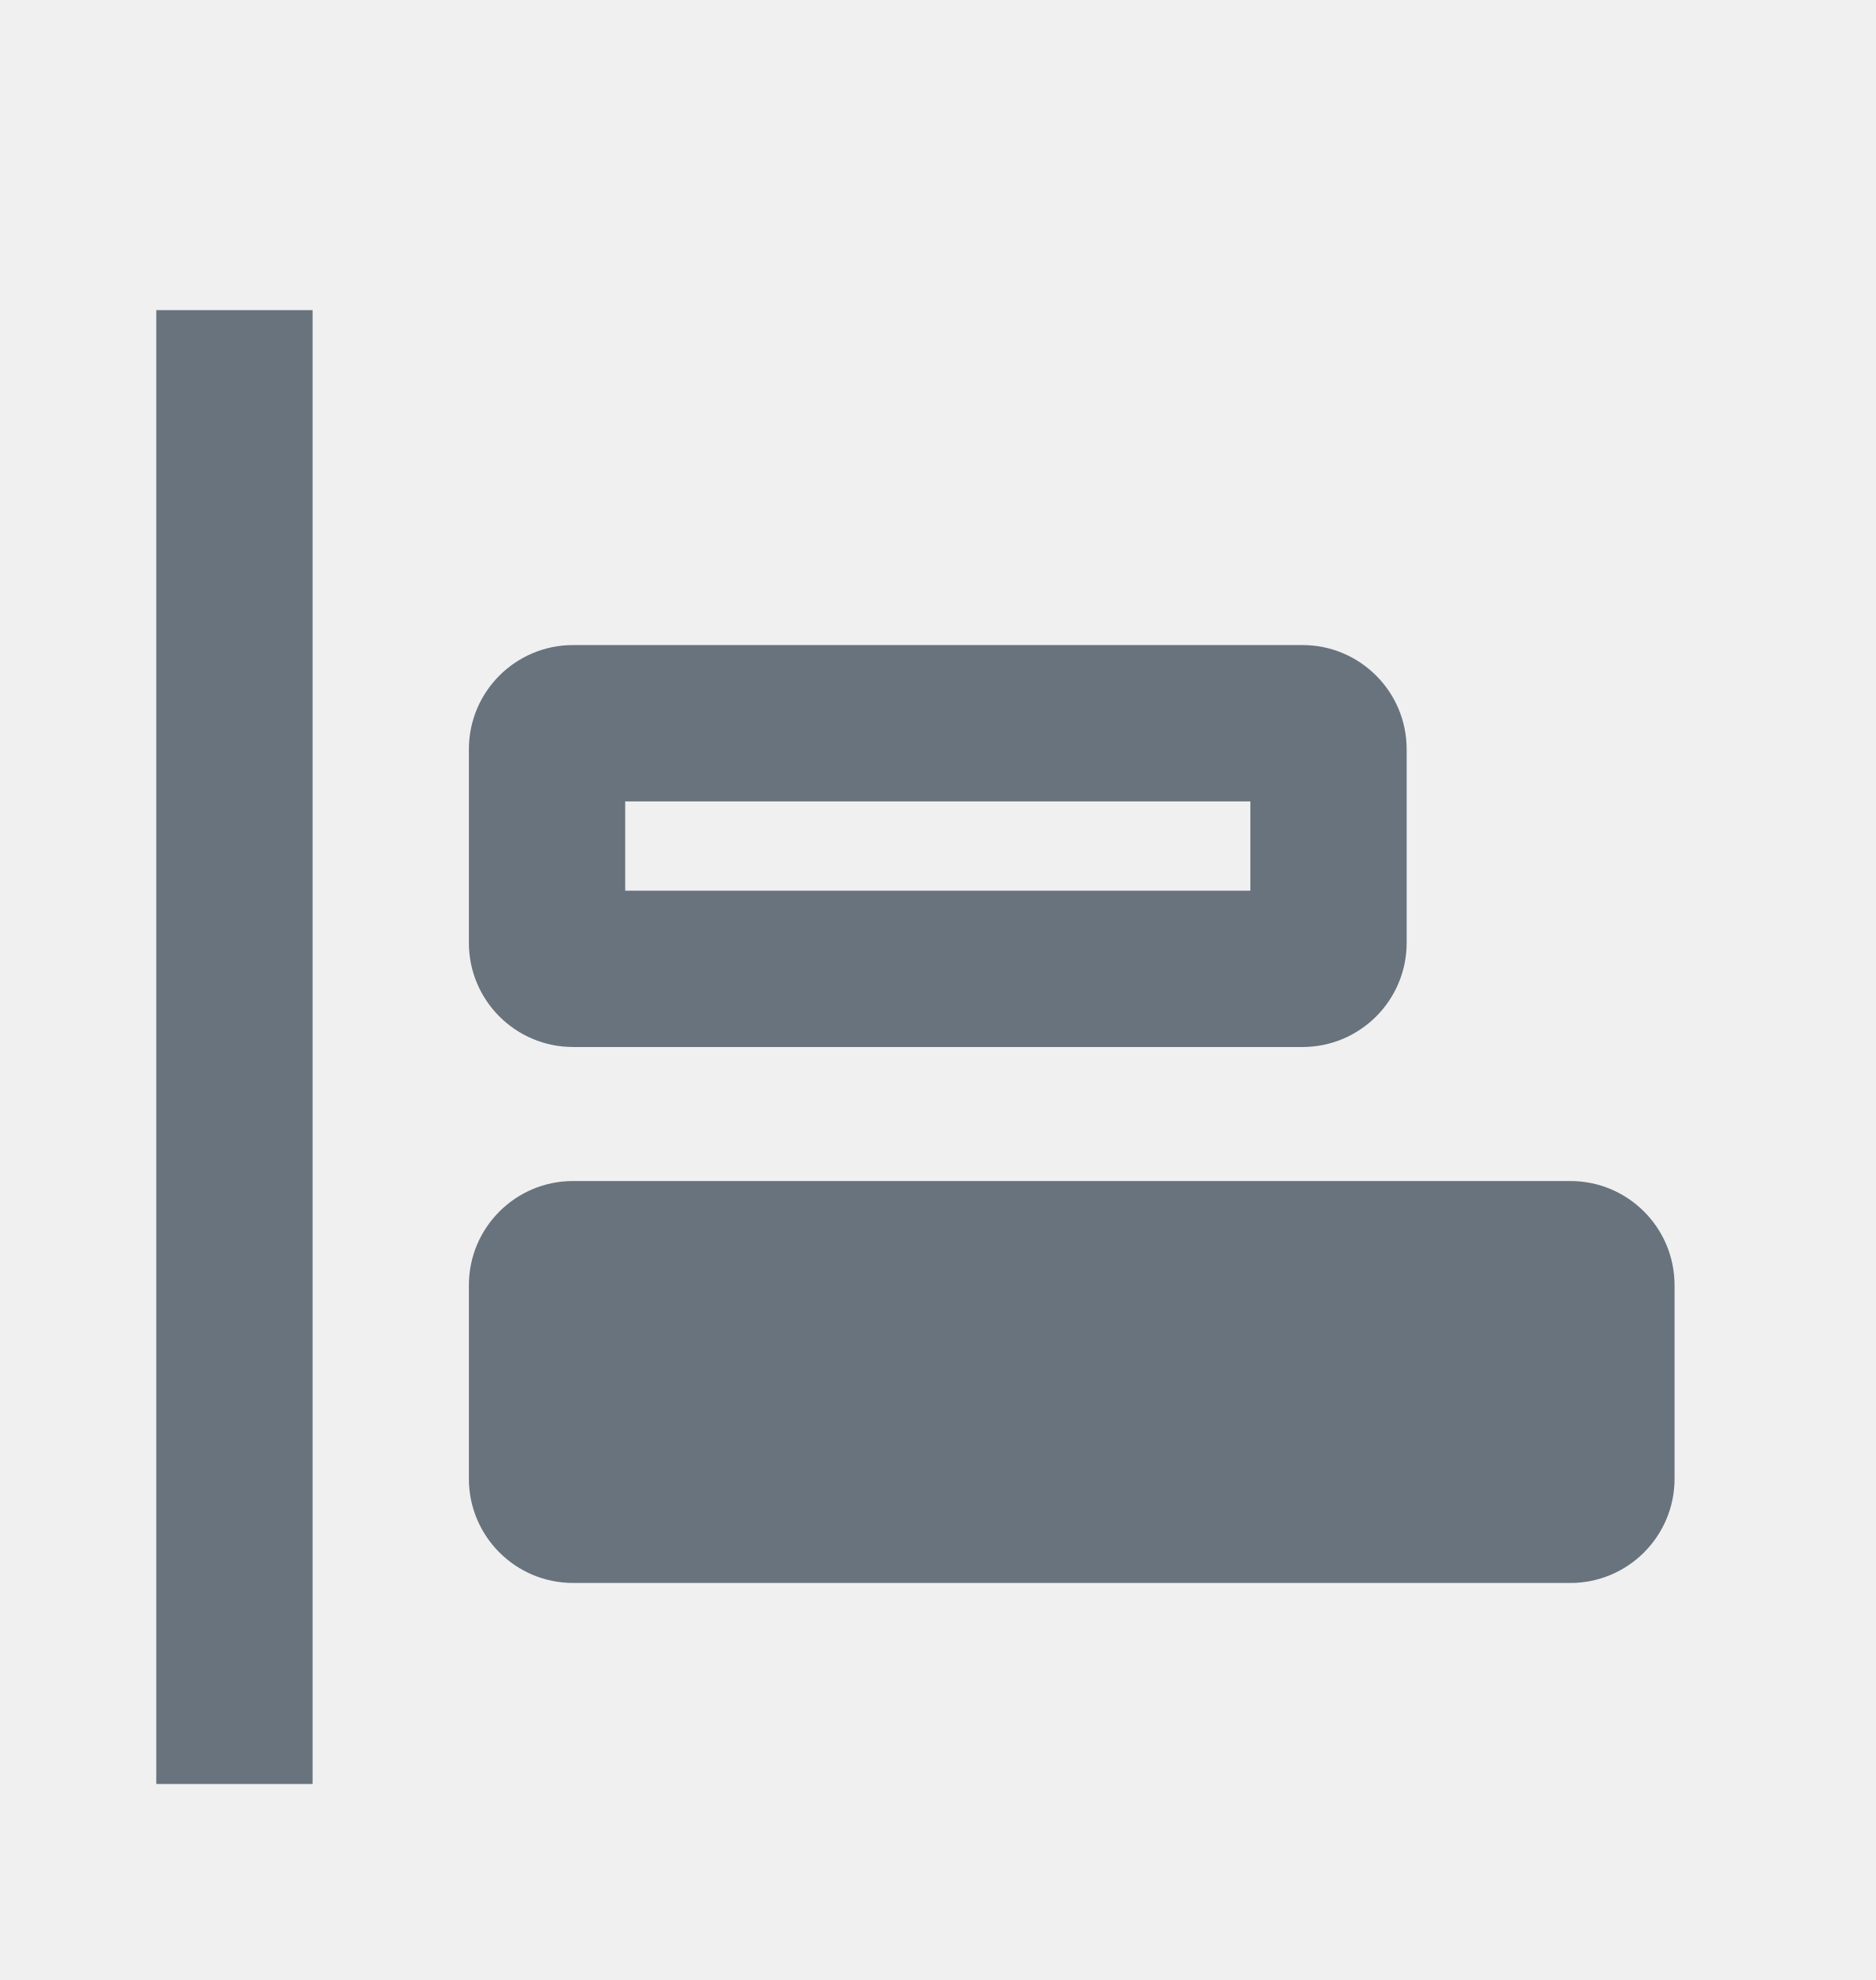
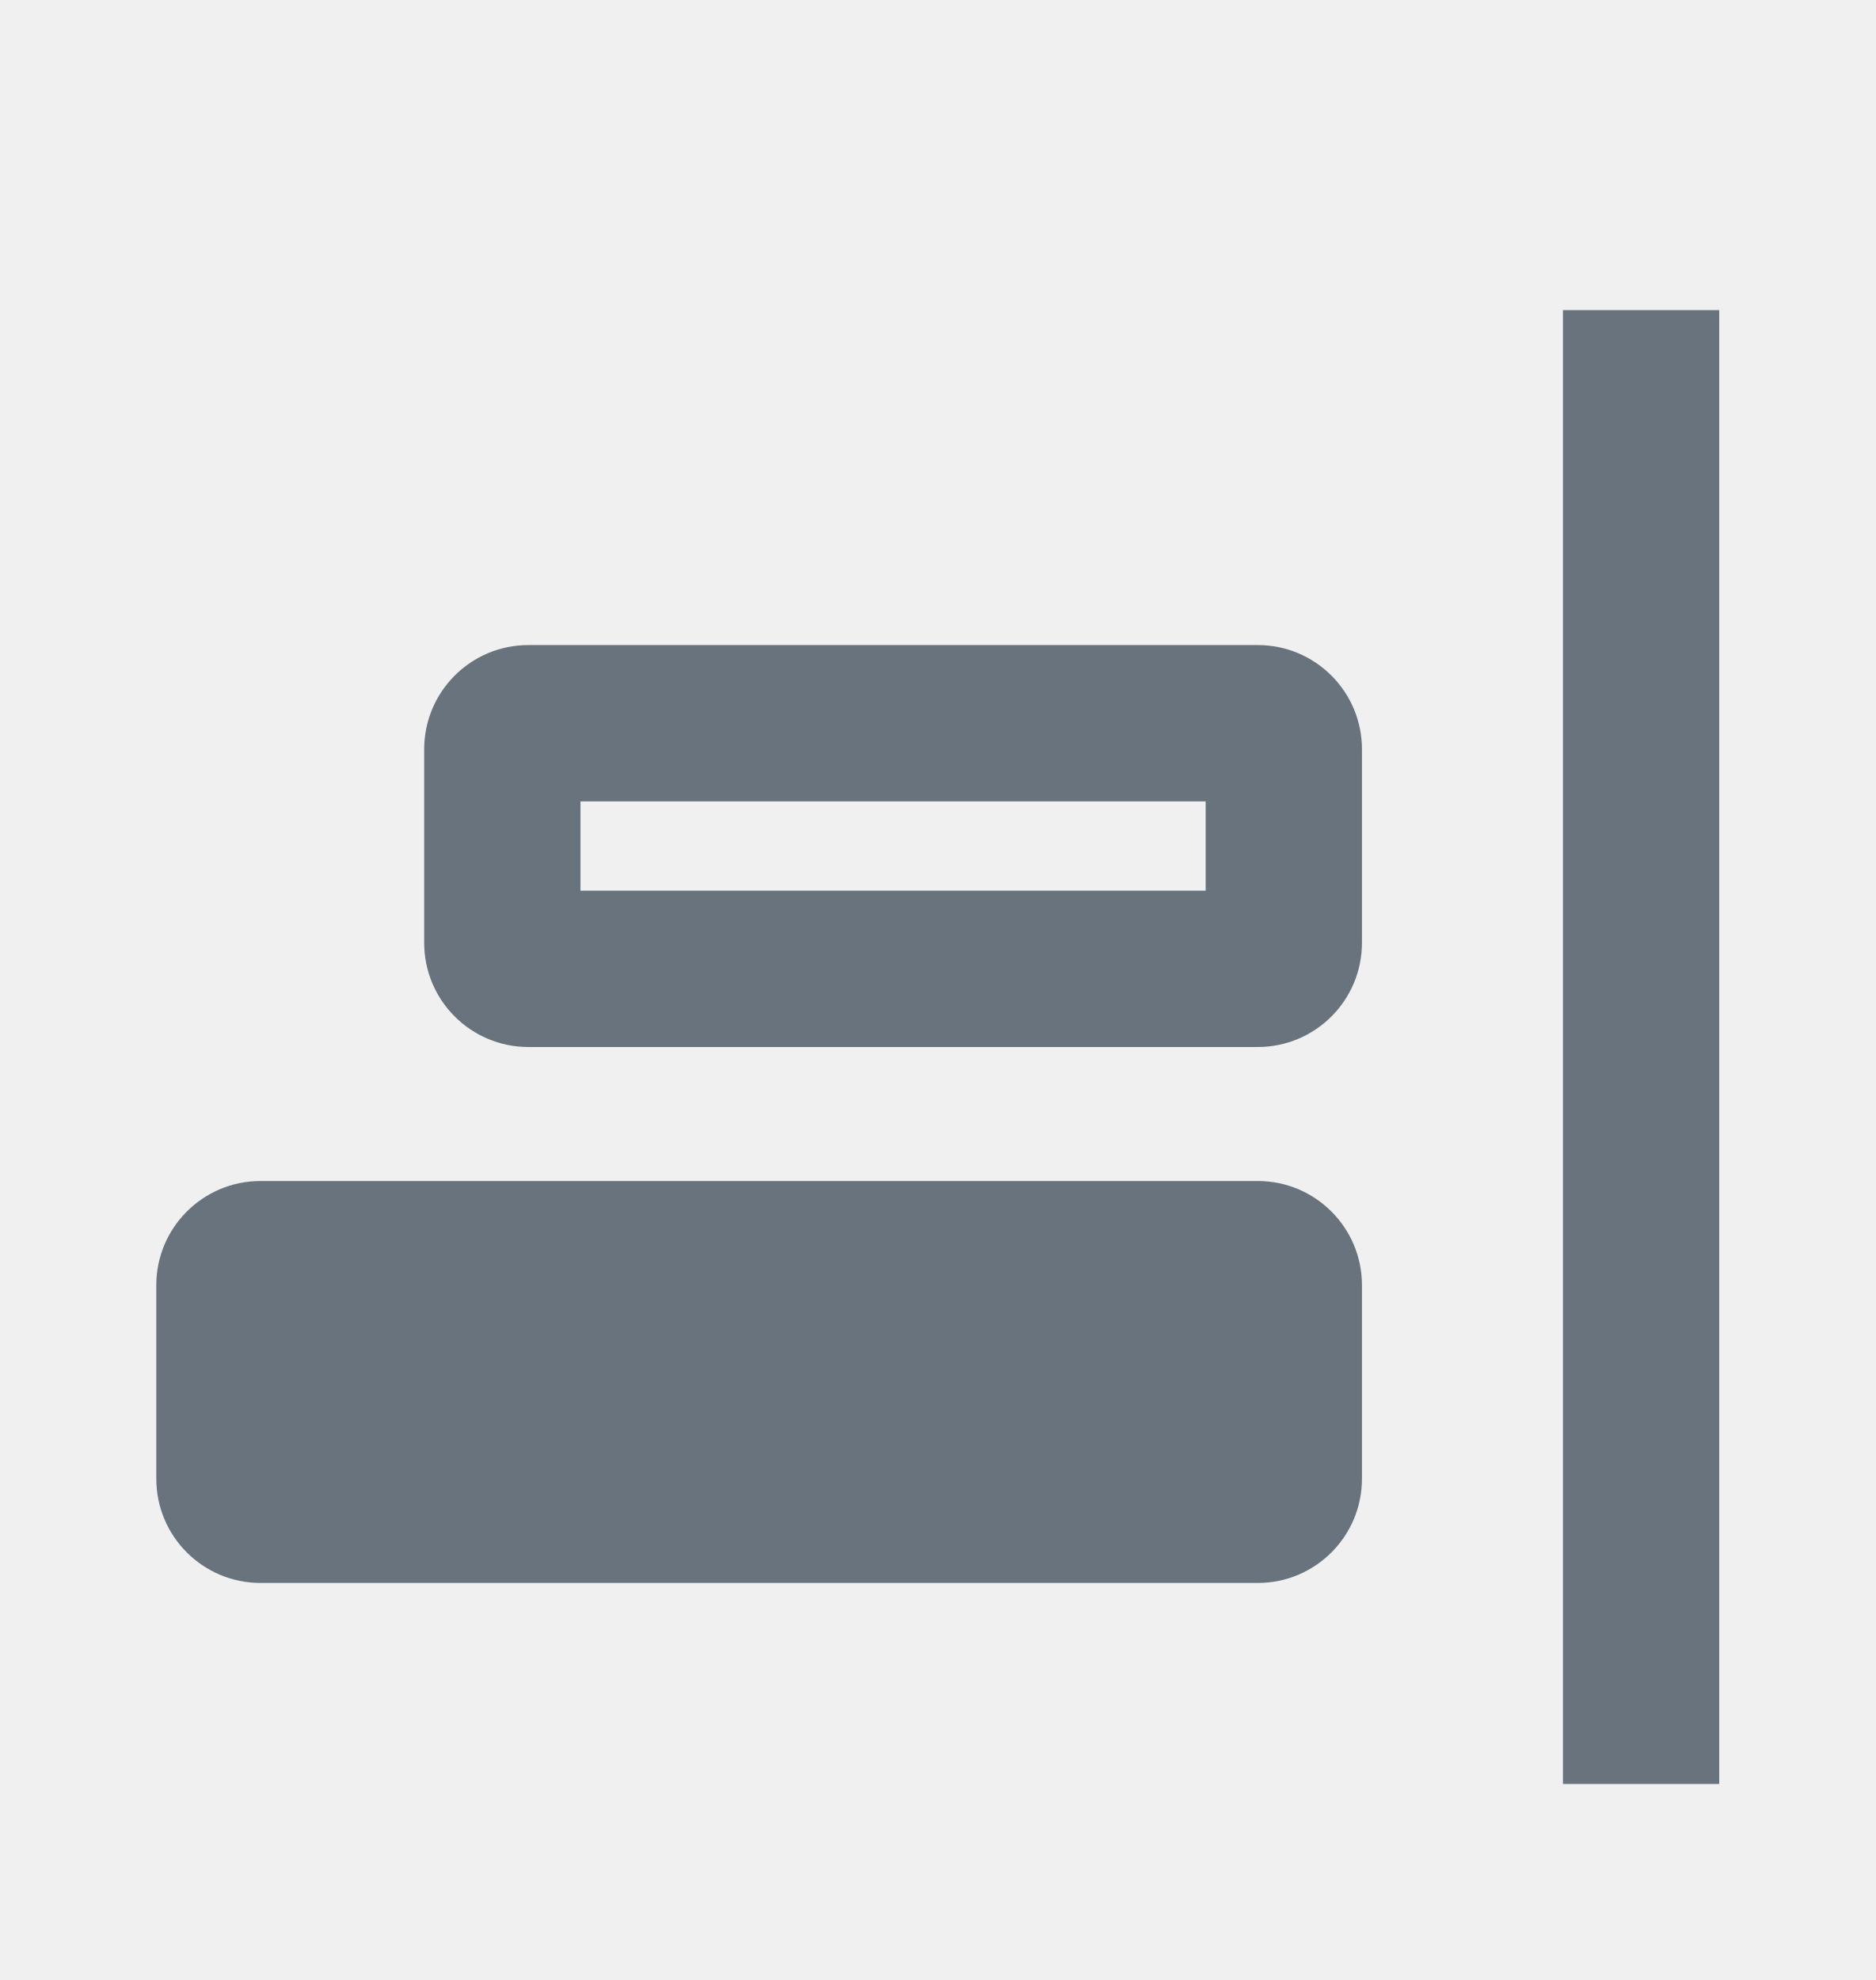
<svg xmlns="http://www.w3.org/2000/svg" width="18" height="19" viewBox="0 0 18 19" fill="none">
-   <g clip-path="url(#clip0_1047_4040)">
-     <rect x="4.5" y="11.333" width="11.571" height="3.857" rx="1" fill="#68737D" />
-     <mask id="path-2-inside-1_1047_4040" fill="white">
-       <rect x="4.5" y="6.19" width="9" height="3.857" rx="1" />
+   <g clip-path="url(#clip0_1047_4017)">
+     <rect x="1.5" y="11.333" width="11.571" height="3.857" rx="1" fill="#68737D" />
+     <mask id="path-2-inside-1_1047_4017" fill="white">
+       <rect x="4.071" y="6.19" width="9" height="3.857" rx="1" />
    </mask>
-     <rect x="4.5" y="6.19" width="9" height="3.857" rx="1" stroke="#68737D" stroke-width="3" mask="url(#path-2-inside-1_1047_4040)" />
-     <line x1="2.25" y1="2.976" x2="2.25" y2="17.119" stroke="#68737D" stroke-width="1.5" />
+     <rect x="4.071" y="6.19" width="9" height="3.857" rx="1" stroke="#68737D" stroke-width="3" mask="url(#path-2-inside-1_1047_4017)" />
+     <line x1="15.75" y1="2.976" x2="15.75" y2="17.119" stroke="#68737D" stroke-width="1.5" />
  </g>
  <defs>
-     <clipPath id="clip0_1047_4040">
+     <clipPath id="clip0_1047_4017">
      <rect width="18" height="18" fill="white" transform="translate(0 0.619141)" />
    </clipPath>
  </defs>
</svg>
